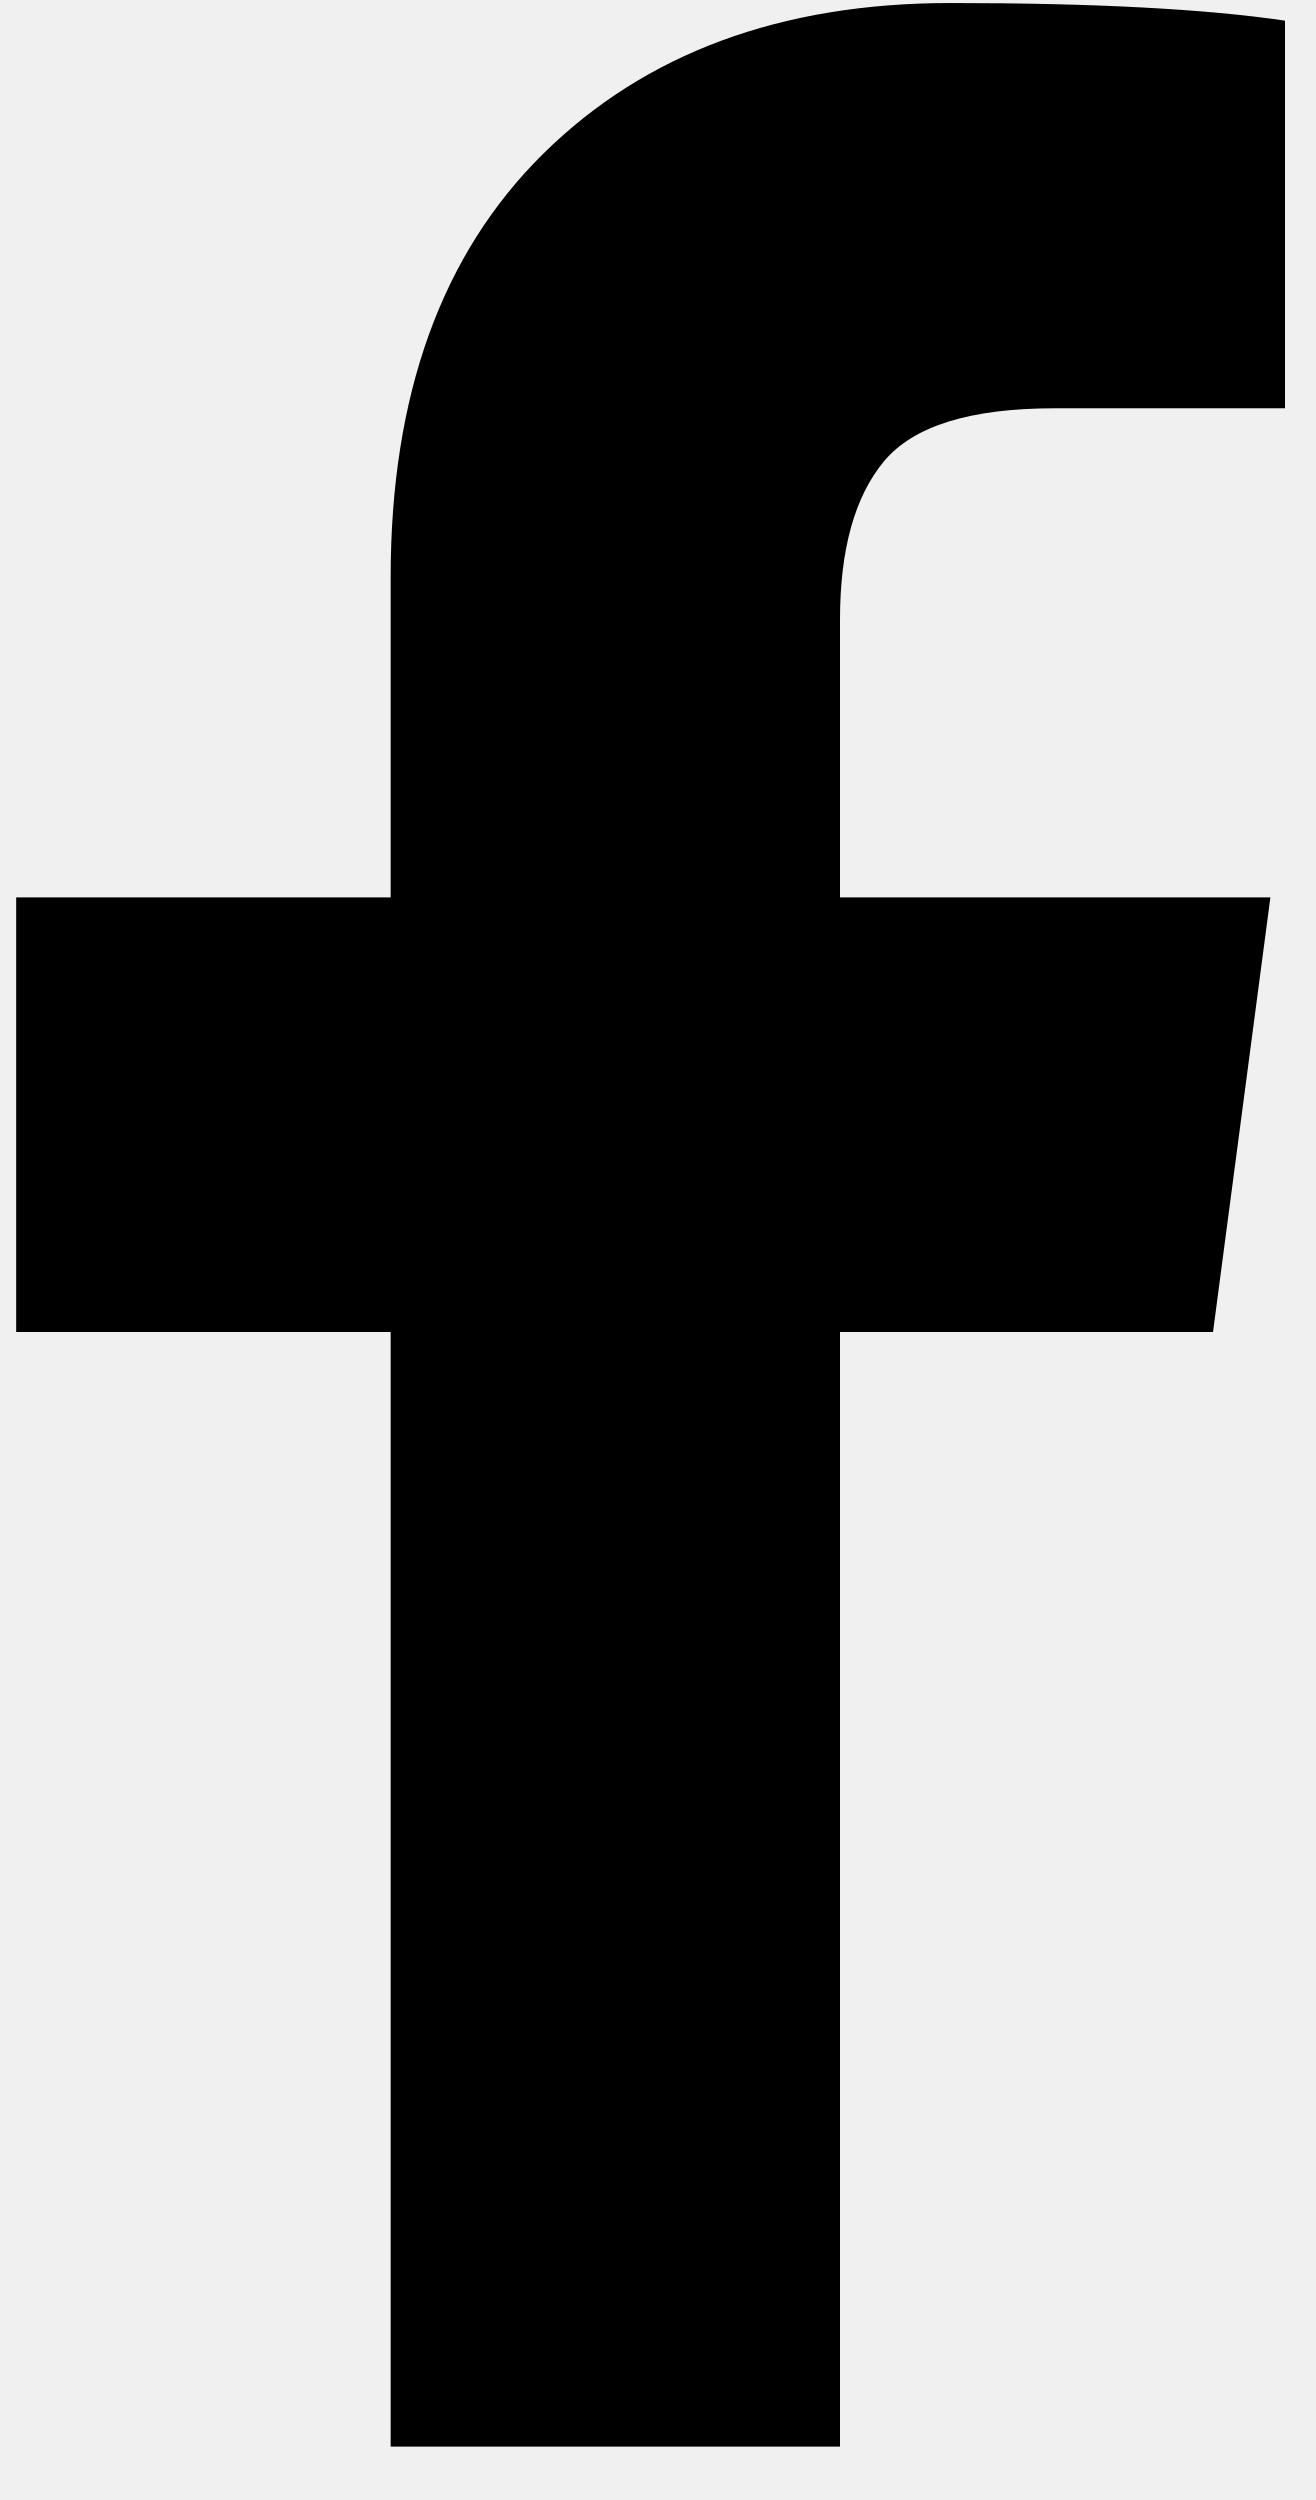
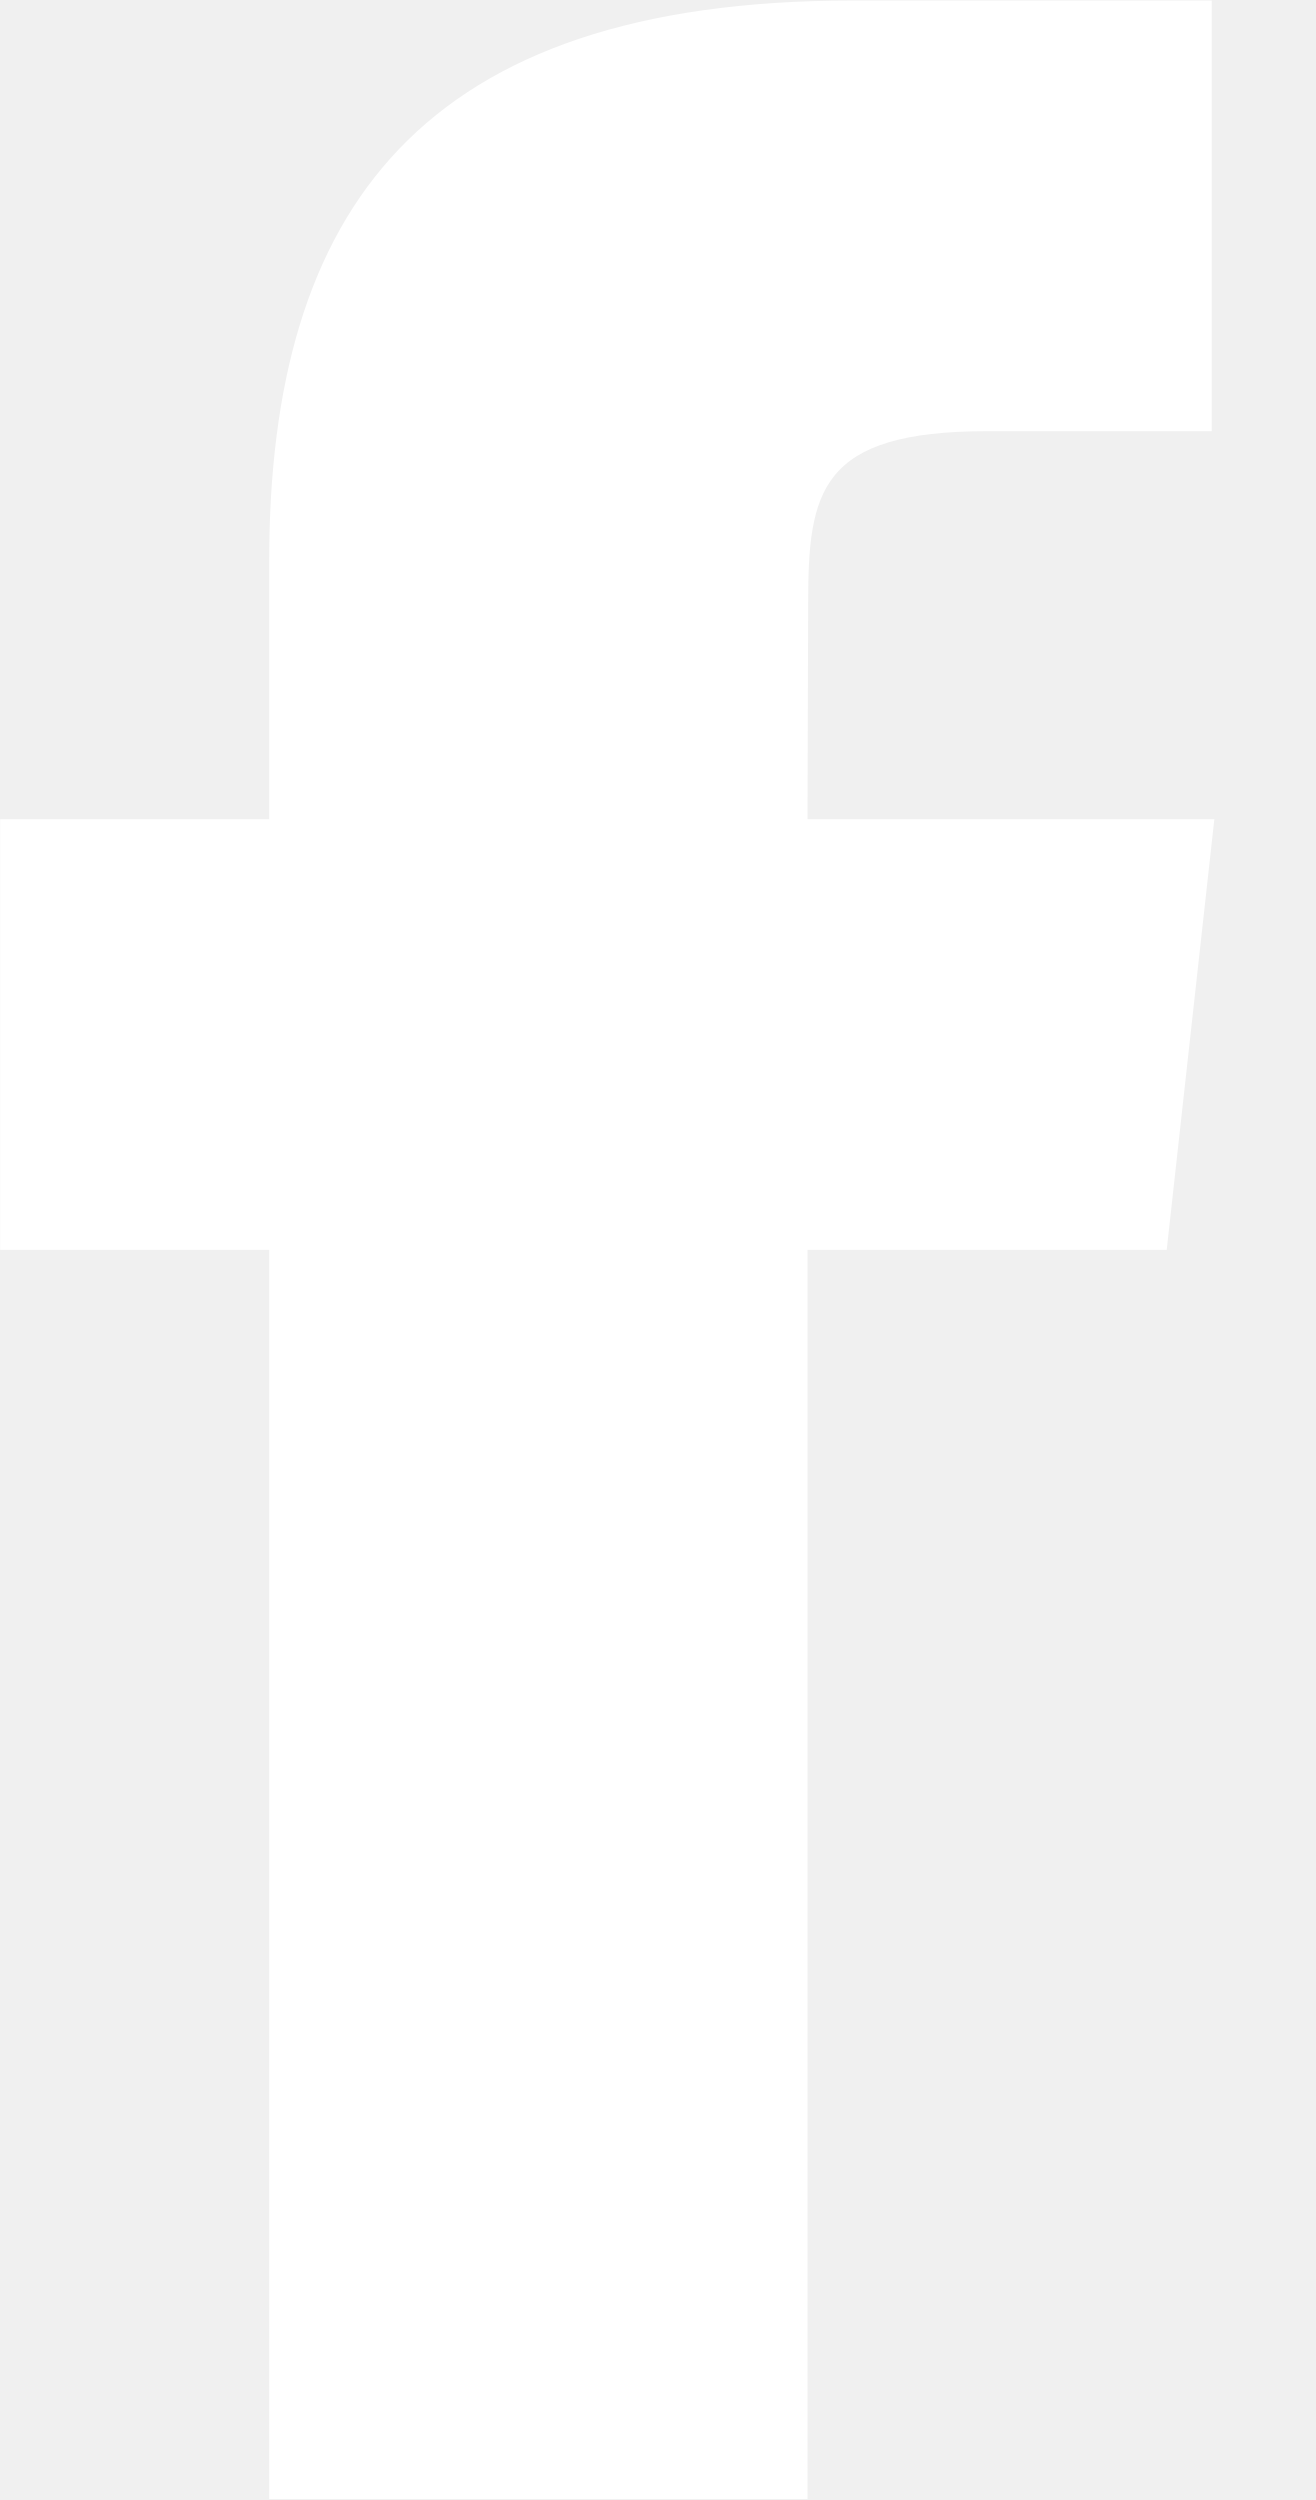
<svg xmlns="http://www.w3.org/2000/svg" width="10px" height="19px" viewBox="0 0 10 19" version="1.1">
  <defs />
-   <g id="Page-1" stroke="none" stroke-width="1" fill="none" fill-rule="evenodd">
-     <path d="M9.766,0.157 L9.766,3.103 L8.014,3.103 C7.374,3.103 6.943,3.237 6.719,3.505 C6.496,3.773 6.384,4.175 6.384,4.71 L6.384,6.82 L9.655,6.82 L9.219,10.123 L6.384,10.123 L6.384,18.594 L2.969,18.594 L2.969,10.123 L0.123,10.123 L0.123,6.82 L2.969,6.82 L2.969,4.387 C2.969,3.003 3.356,1.93 4.13,1.167 C4.904,0.404 5.934,0.023 7.222,0.023 C8.315,0.023 9.163,0.068 9.766,0.157 L9.766,0.157 Z" id="facebook" fill="#000000" />
+   <g id="Home-page" stroke="none" stroke-width="1" fill="none" fill-rule="evenodd" transform="translate(-1147, -3473)">
+     <g id="4" transform="translate(1146, 3430)" fill="#FFFFFF">
+       <g id="facebook" transform="translate(1, 43)">
+         <g id="Shape">
+           <path d="M6.137,18.993 L2.046,18.993 L2.046,9.499 L0.001,9.499 L0.001,6.226 L2.046,6.226 L2.046,4.262 C2.046,1.593 3.201,0.004 6.479,0.004 L9.209,0.004 L9.209,3.277 L7.504,3.277 C6.226,3.277 6.142,3.735 6.142,4.589 L6.137,6.226 L9.229,6.226 L8.867,9.499 L6.137,9.499 L6.137,18.993 L6.137,18.993 Z" />
+         </g>
+       </g>
+     </g>
  </g>
</svg>
